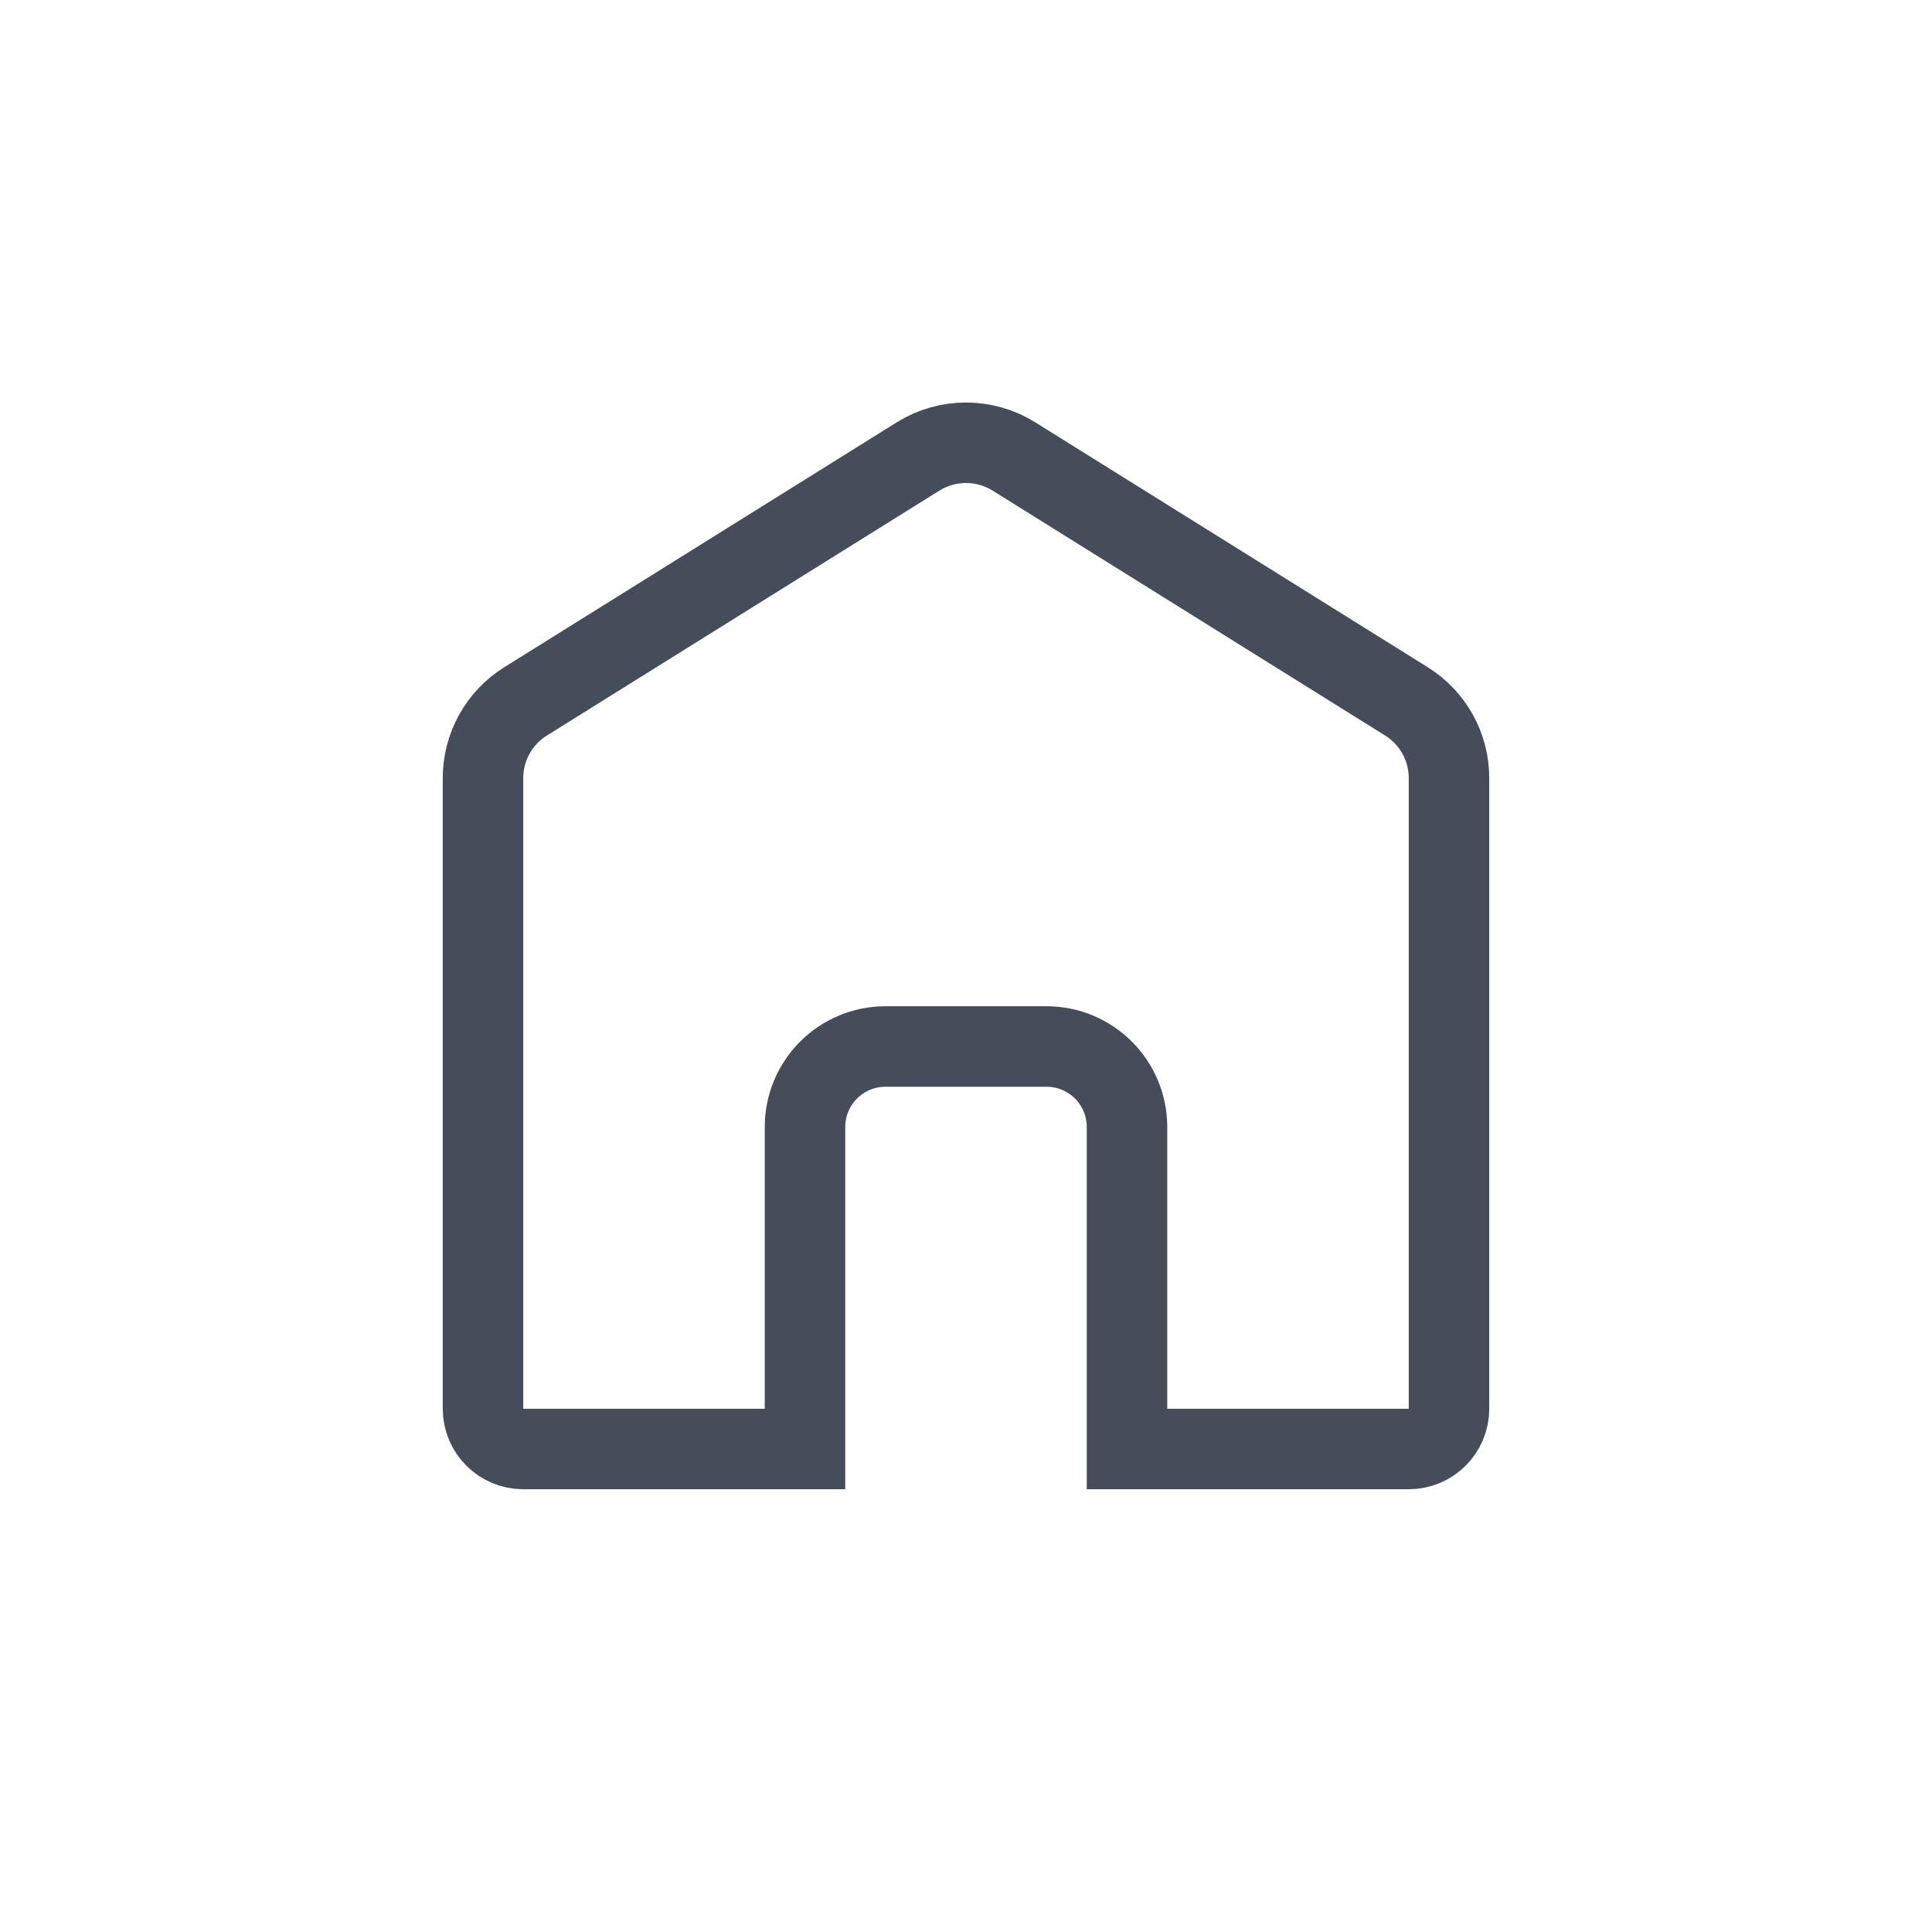
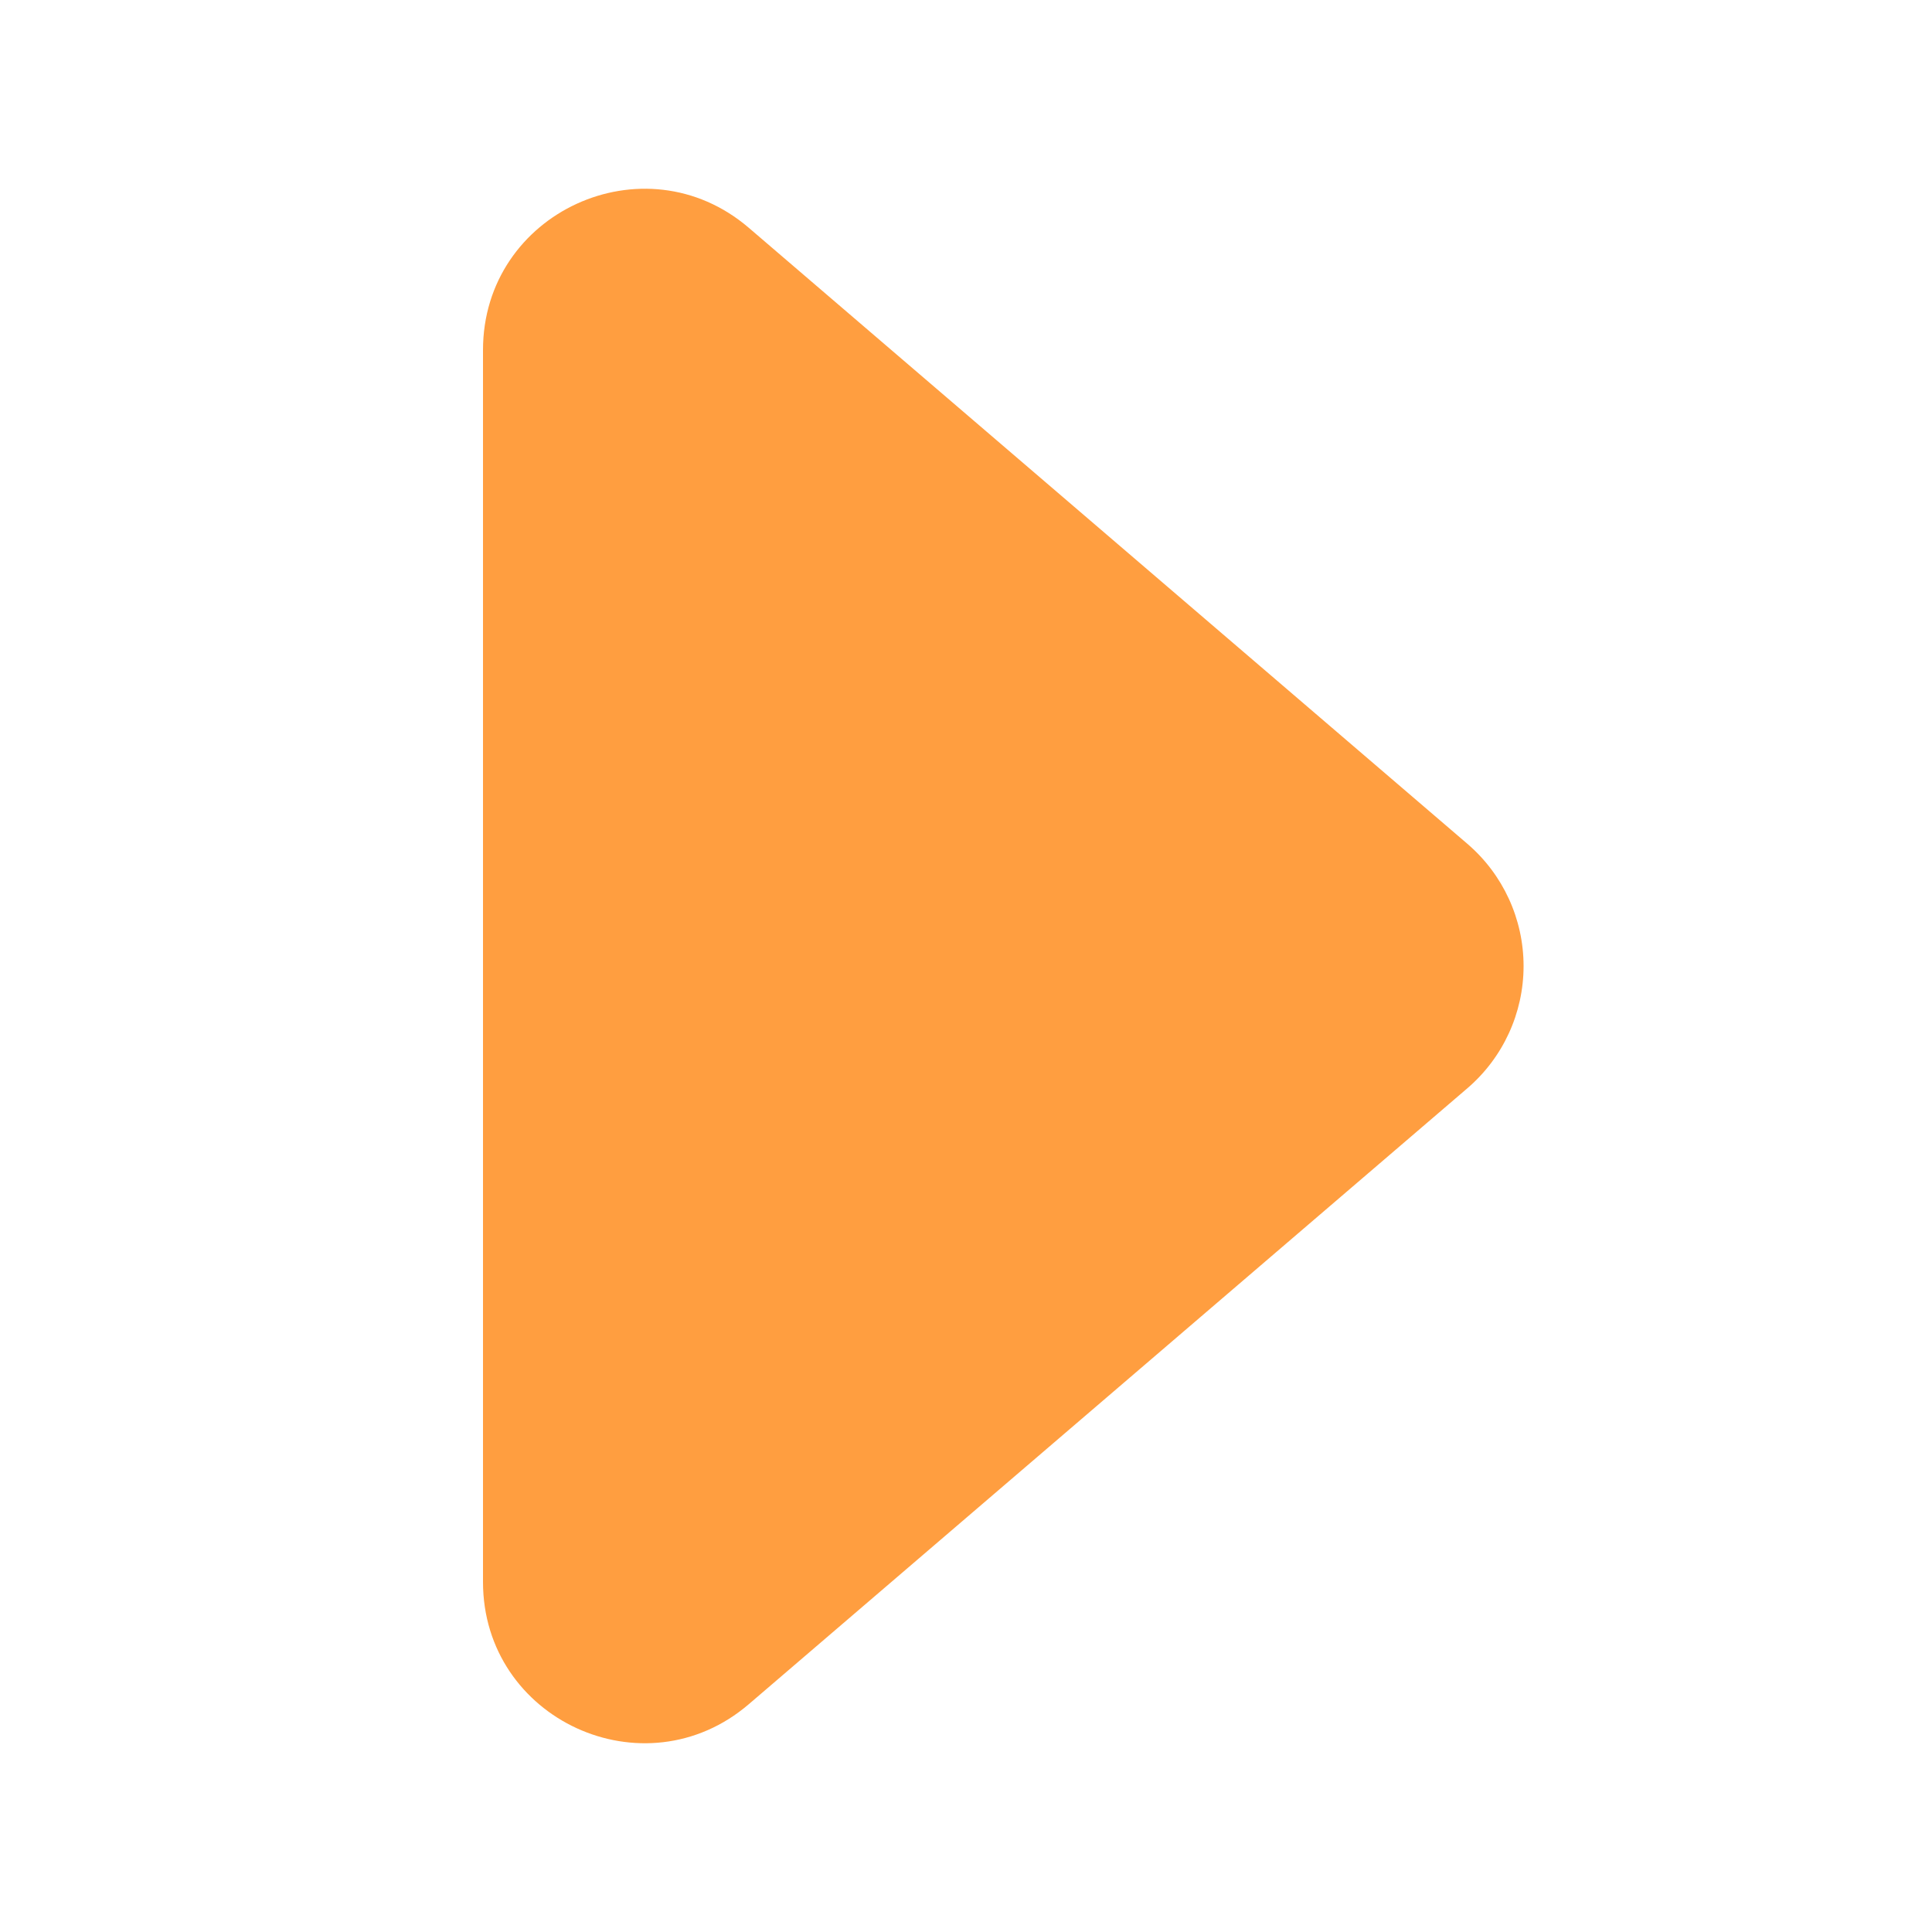
- <svg xmlns="http://www.w3.org/2000/svg" width="48" height="48" viewBox="0 0 48 48" fill="none">
-   <path d="M12 19.33c0-.774.399-1.494 1.057-1.904l9.75-6.084a2.254 2.254 0 0 1 2.386 0l9.75 6.084A2.244 2.244 0 0 1 36 19.329V35a1 1 0 0 1-1 1h-7v-8a2 2 0 0 0-2-2h-4a2 2 0 0 0-2 2v8h-7a1 1 0 0 1-1-1V19.33Z" stroke="#464D5A" stroke-width="2" />
+ <svg xmlns="http://www.w3.org/2000/svg" width="24" height="24" viewBox="0 0 24 24" fill="none">
+   <path d="M6 19.652V4.348C6 2.64 8.004 1.718 9.302 2.83l8.926 7.652a2 2 0 0 1 0 3.037L9.302 21.17C8.004 22.282 6 21.36 6 19.652Z" fill="#FF9E40" />
</svg>
